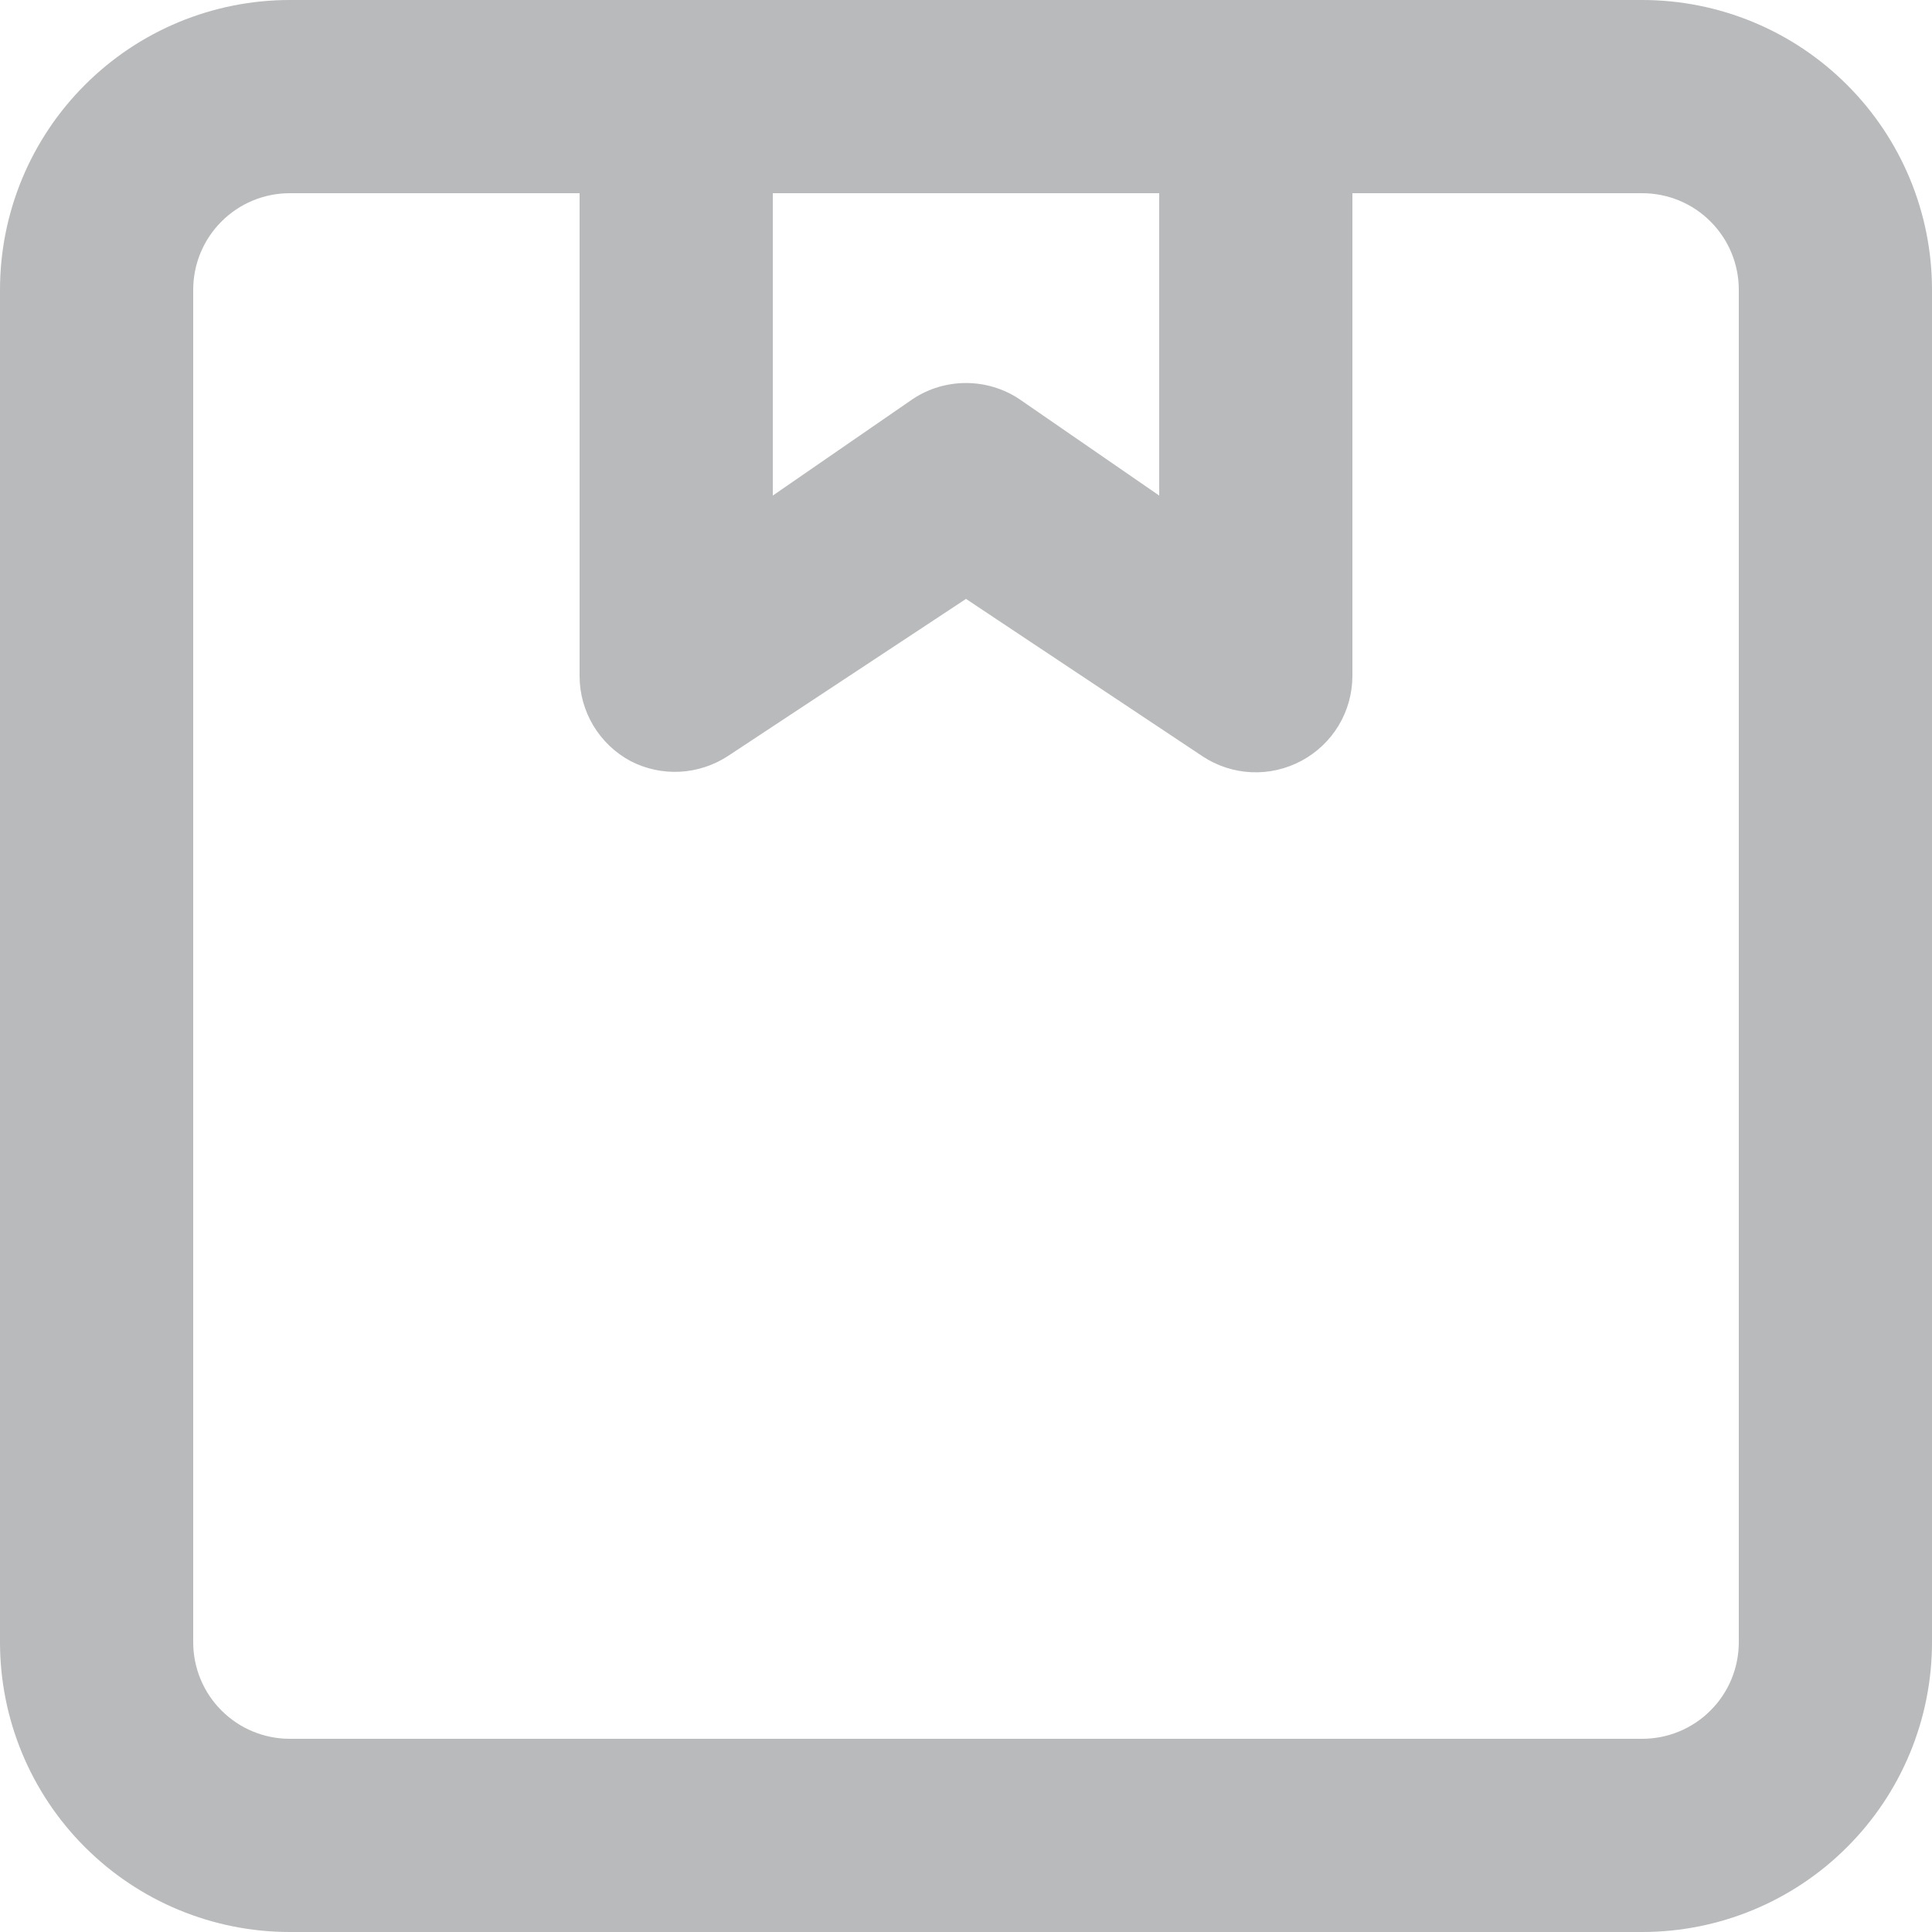
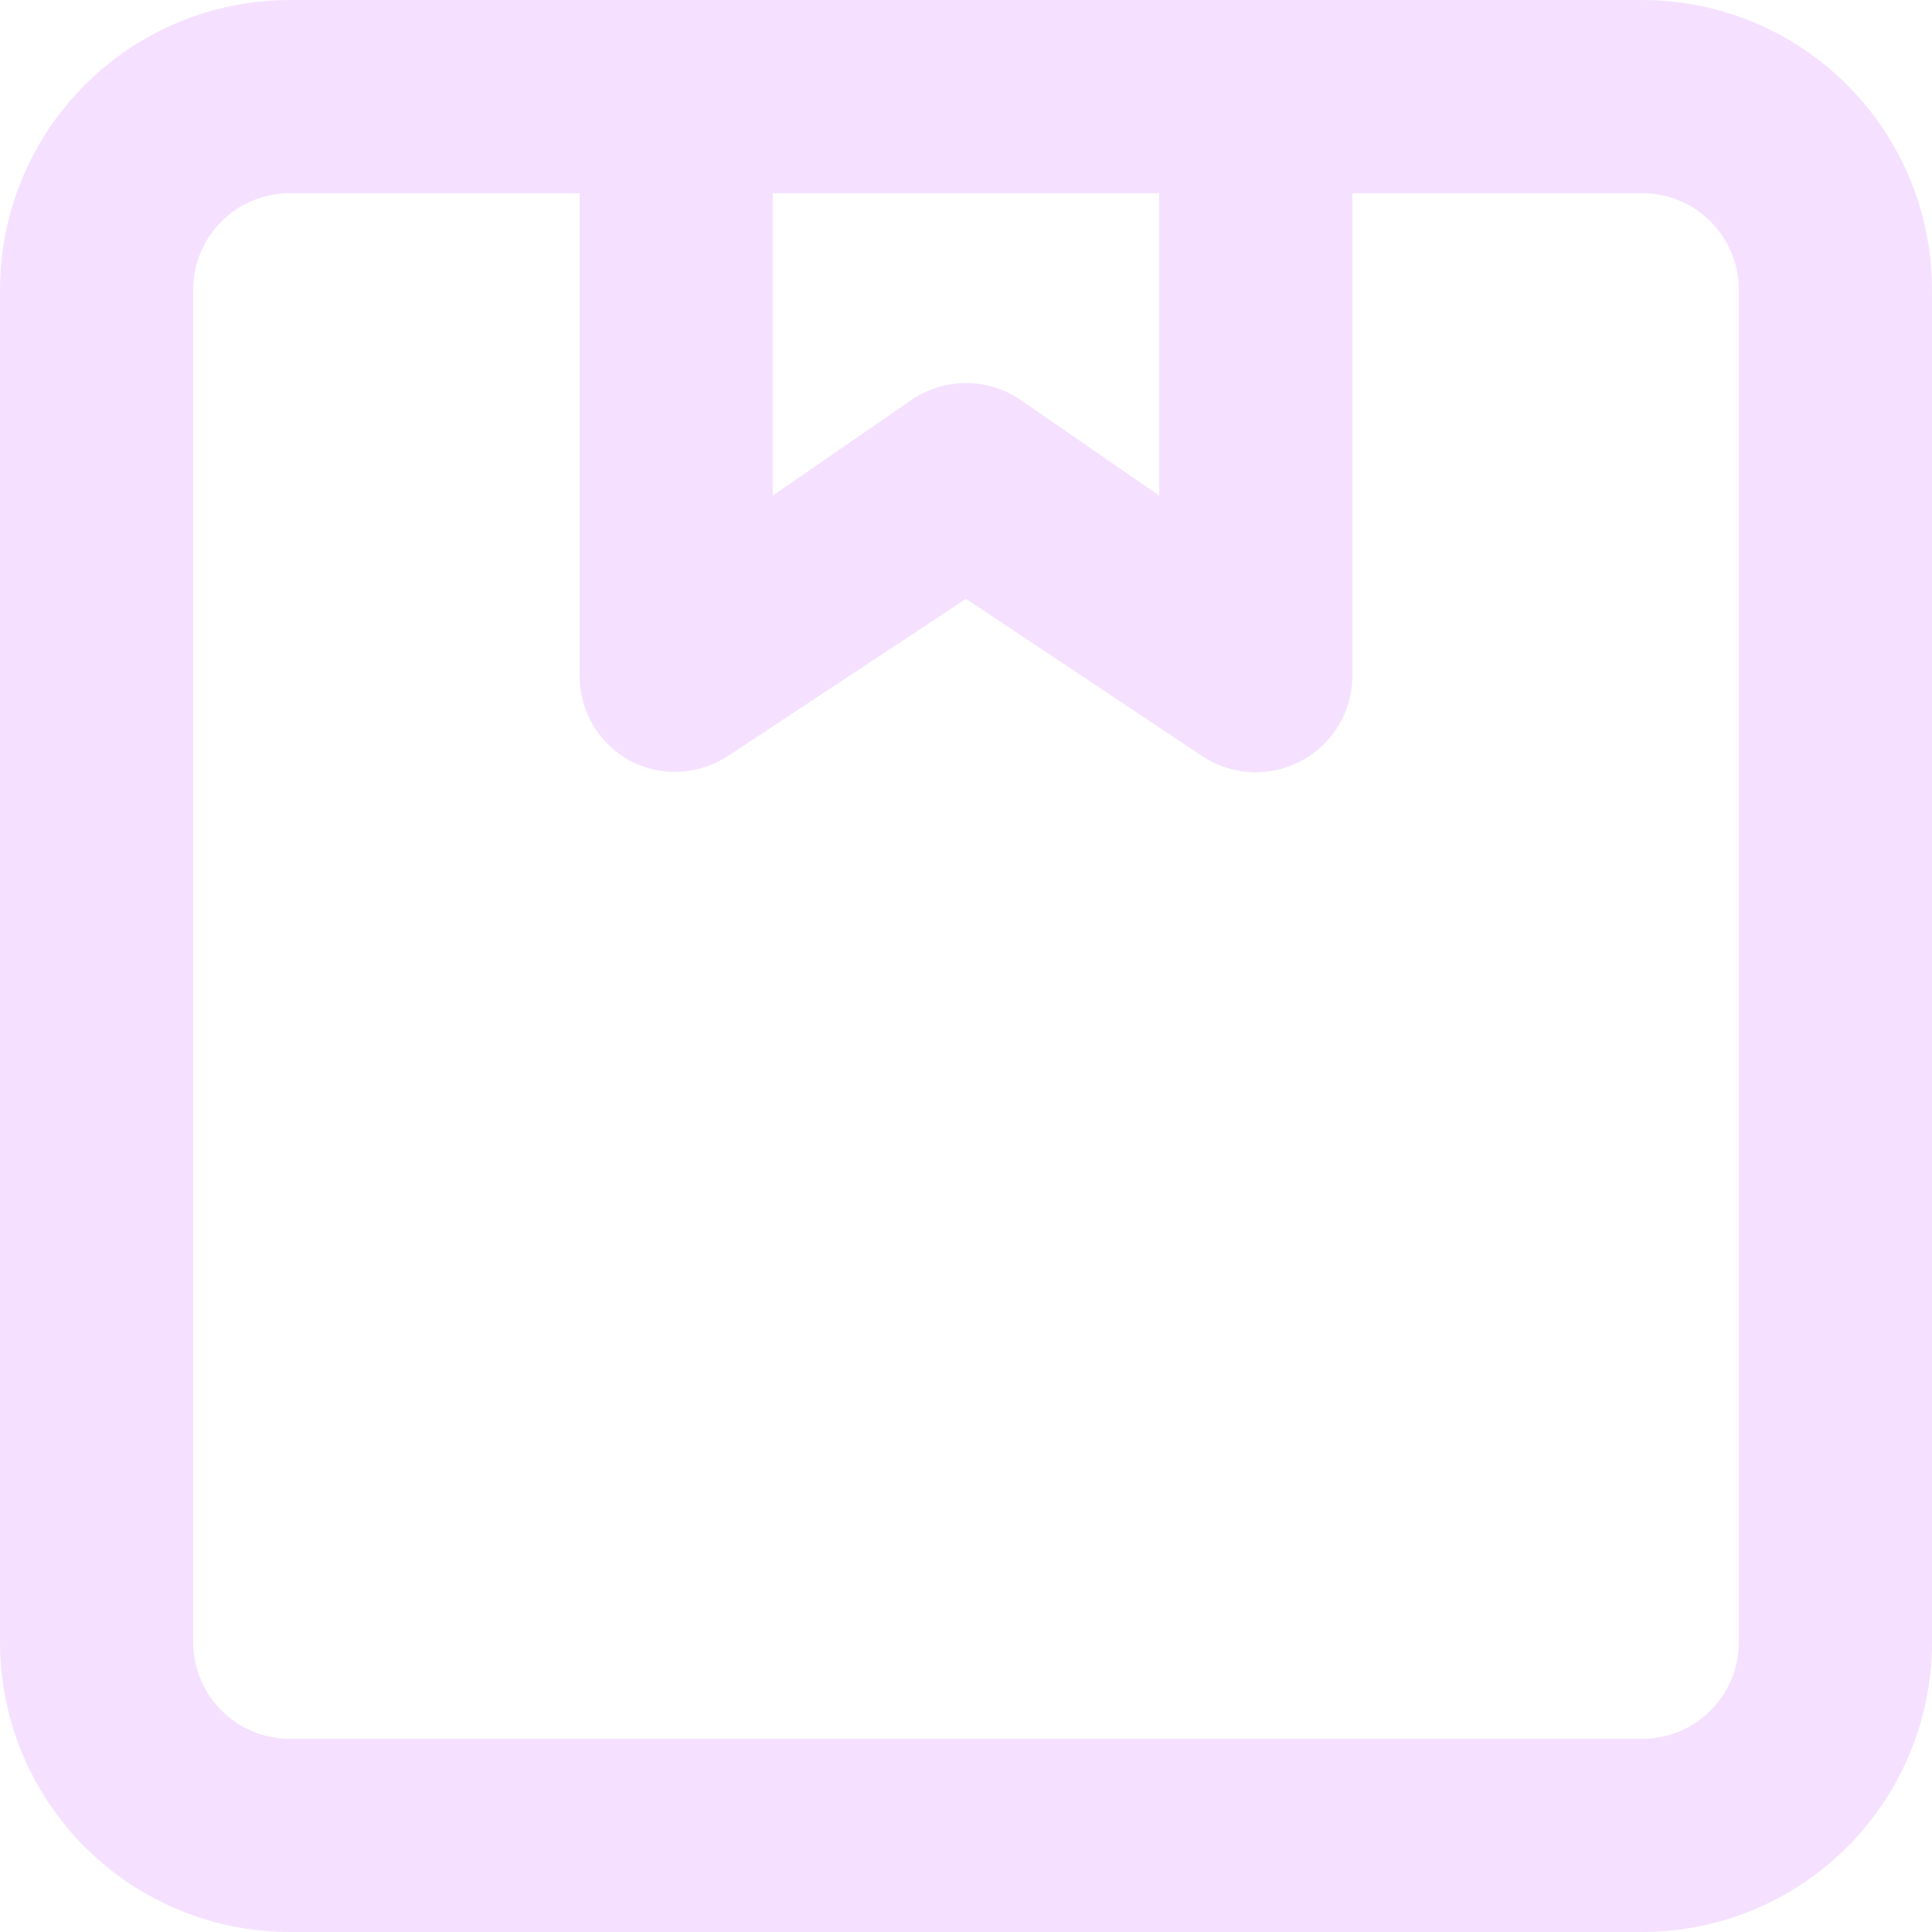
<svg xmlns="http://www.w3.org/2000/svg" width="20" height="20" viewBox="0 0 20 20" fill="none">
-   <path d="M17 0H3C2.204 0 1.441 0.316 0.879 0.879C0.316 1.441 0 2.204 0 3V17C0 17.796 0.316 18.559 0.879 19.121C1.441 19.684 2.204 20 3 20H17C17.796 20 18.559 19.684 19.121 19.121C19.684 18.559 20 17.796 20 17V3C20 2.204 19.684 1.441 19.121 0.879C18.559 0.316 17.796 0 17 0ZM8 2H12V5.13L10.55 4.13C10.387 4.022 10.195 3.965 10 3.965C9.804 3.965 9.613 4.022 9.45 4.13L8 5.13V2ZM18 17C18 17.265 17.895 17.52 17.707 17.707C17.52 17.895 17.265 18 17 18H3C2.735 18 2.48 17.895 2.293 17.707C2.105 17.52 2 17.265 2 17V3C2 2.735 2.105 2.48 2.293 2.293C2.48 2.105 2.735 2 3 2H6V7C6 7.181 6.05 7.358 6.143 7.513C6.237 7.668 6.37 7.795 6.53 7.88C6.686 7.96 6.861 7.998 7.037 7.989C7.212 7.98 7.382 7.925 7.53 7.83L10 6.2L12.45 7.83C12.6 7.929 12.775 7.986 12.955 7.994C13.135 8.002 13.313 7.961 13.472 7.876C13.631 7.791 13.764 7.665 13.857 7.511C13.95 7.357 13.999 7.18 14 7V2H17C17.265 2 17.52 2.105 17.707 2.293C17.895 2.48 18 2.735 18 3V17Z" fill="#B9BABB" />
+   <path d="M17 0H3C2.204 0 1.441 0.316 0.879 0.879C0.316 1.441 0 2.204 0 3V17C0 17.796 0.316 18.559 0.879 19.121C1.441 19.684 2.204 20 3 20H17C17.796 20 18.559 19.684 19.121 19.121C19.684 18.559 20 17.796 20 17V3C20 2.204 19.684 1.441 19.121 0.879C18.559 0.316 17.796 0 17 0ZM8 2H12V5.13L10.55 4.13C10.387 4.022 10.195 3.965 10 3.965C9.804 3.965 9.613 4.022 9.45 4.13L8 5.13V2ZM18 17C18 17.265 17.895 17.52 17.707 17.707C17.52 17.895 17.265 18 17 18H3C2.735 18 2.48 17.895 2.293 17.707C2.105 17.52 2 17.265 2 17V3C2 2.735 2.105 2.48 2.293 2.293C2.48 2.105 2.735 2 3 2H6V7C6 7.181 6.05 7.358 6.143 7.513C6.237 7.668 6.37 7.795 6.53 7.88C6.686 7.96 6.861 7.998 7.037 7.989C7.212 7.98 7.382 7.925 7.53 7.83L10 6.2L12.45 7.83C12.6 7.929 12.775 7.986 12.955 7.994C13.135 8.002 13.313 7.961 13.472 7.876C13.631 7.791 13.764 7.665 13.857 7.511C13.95 7.357 13.999 7.18 14 7V2H17C17.265 2 17.52 2.105 17.707 2.293C17.895 2.48 18 2.735 18 3V17Z" fill="#F5E1FF" />
</svg>
